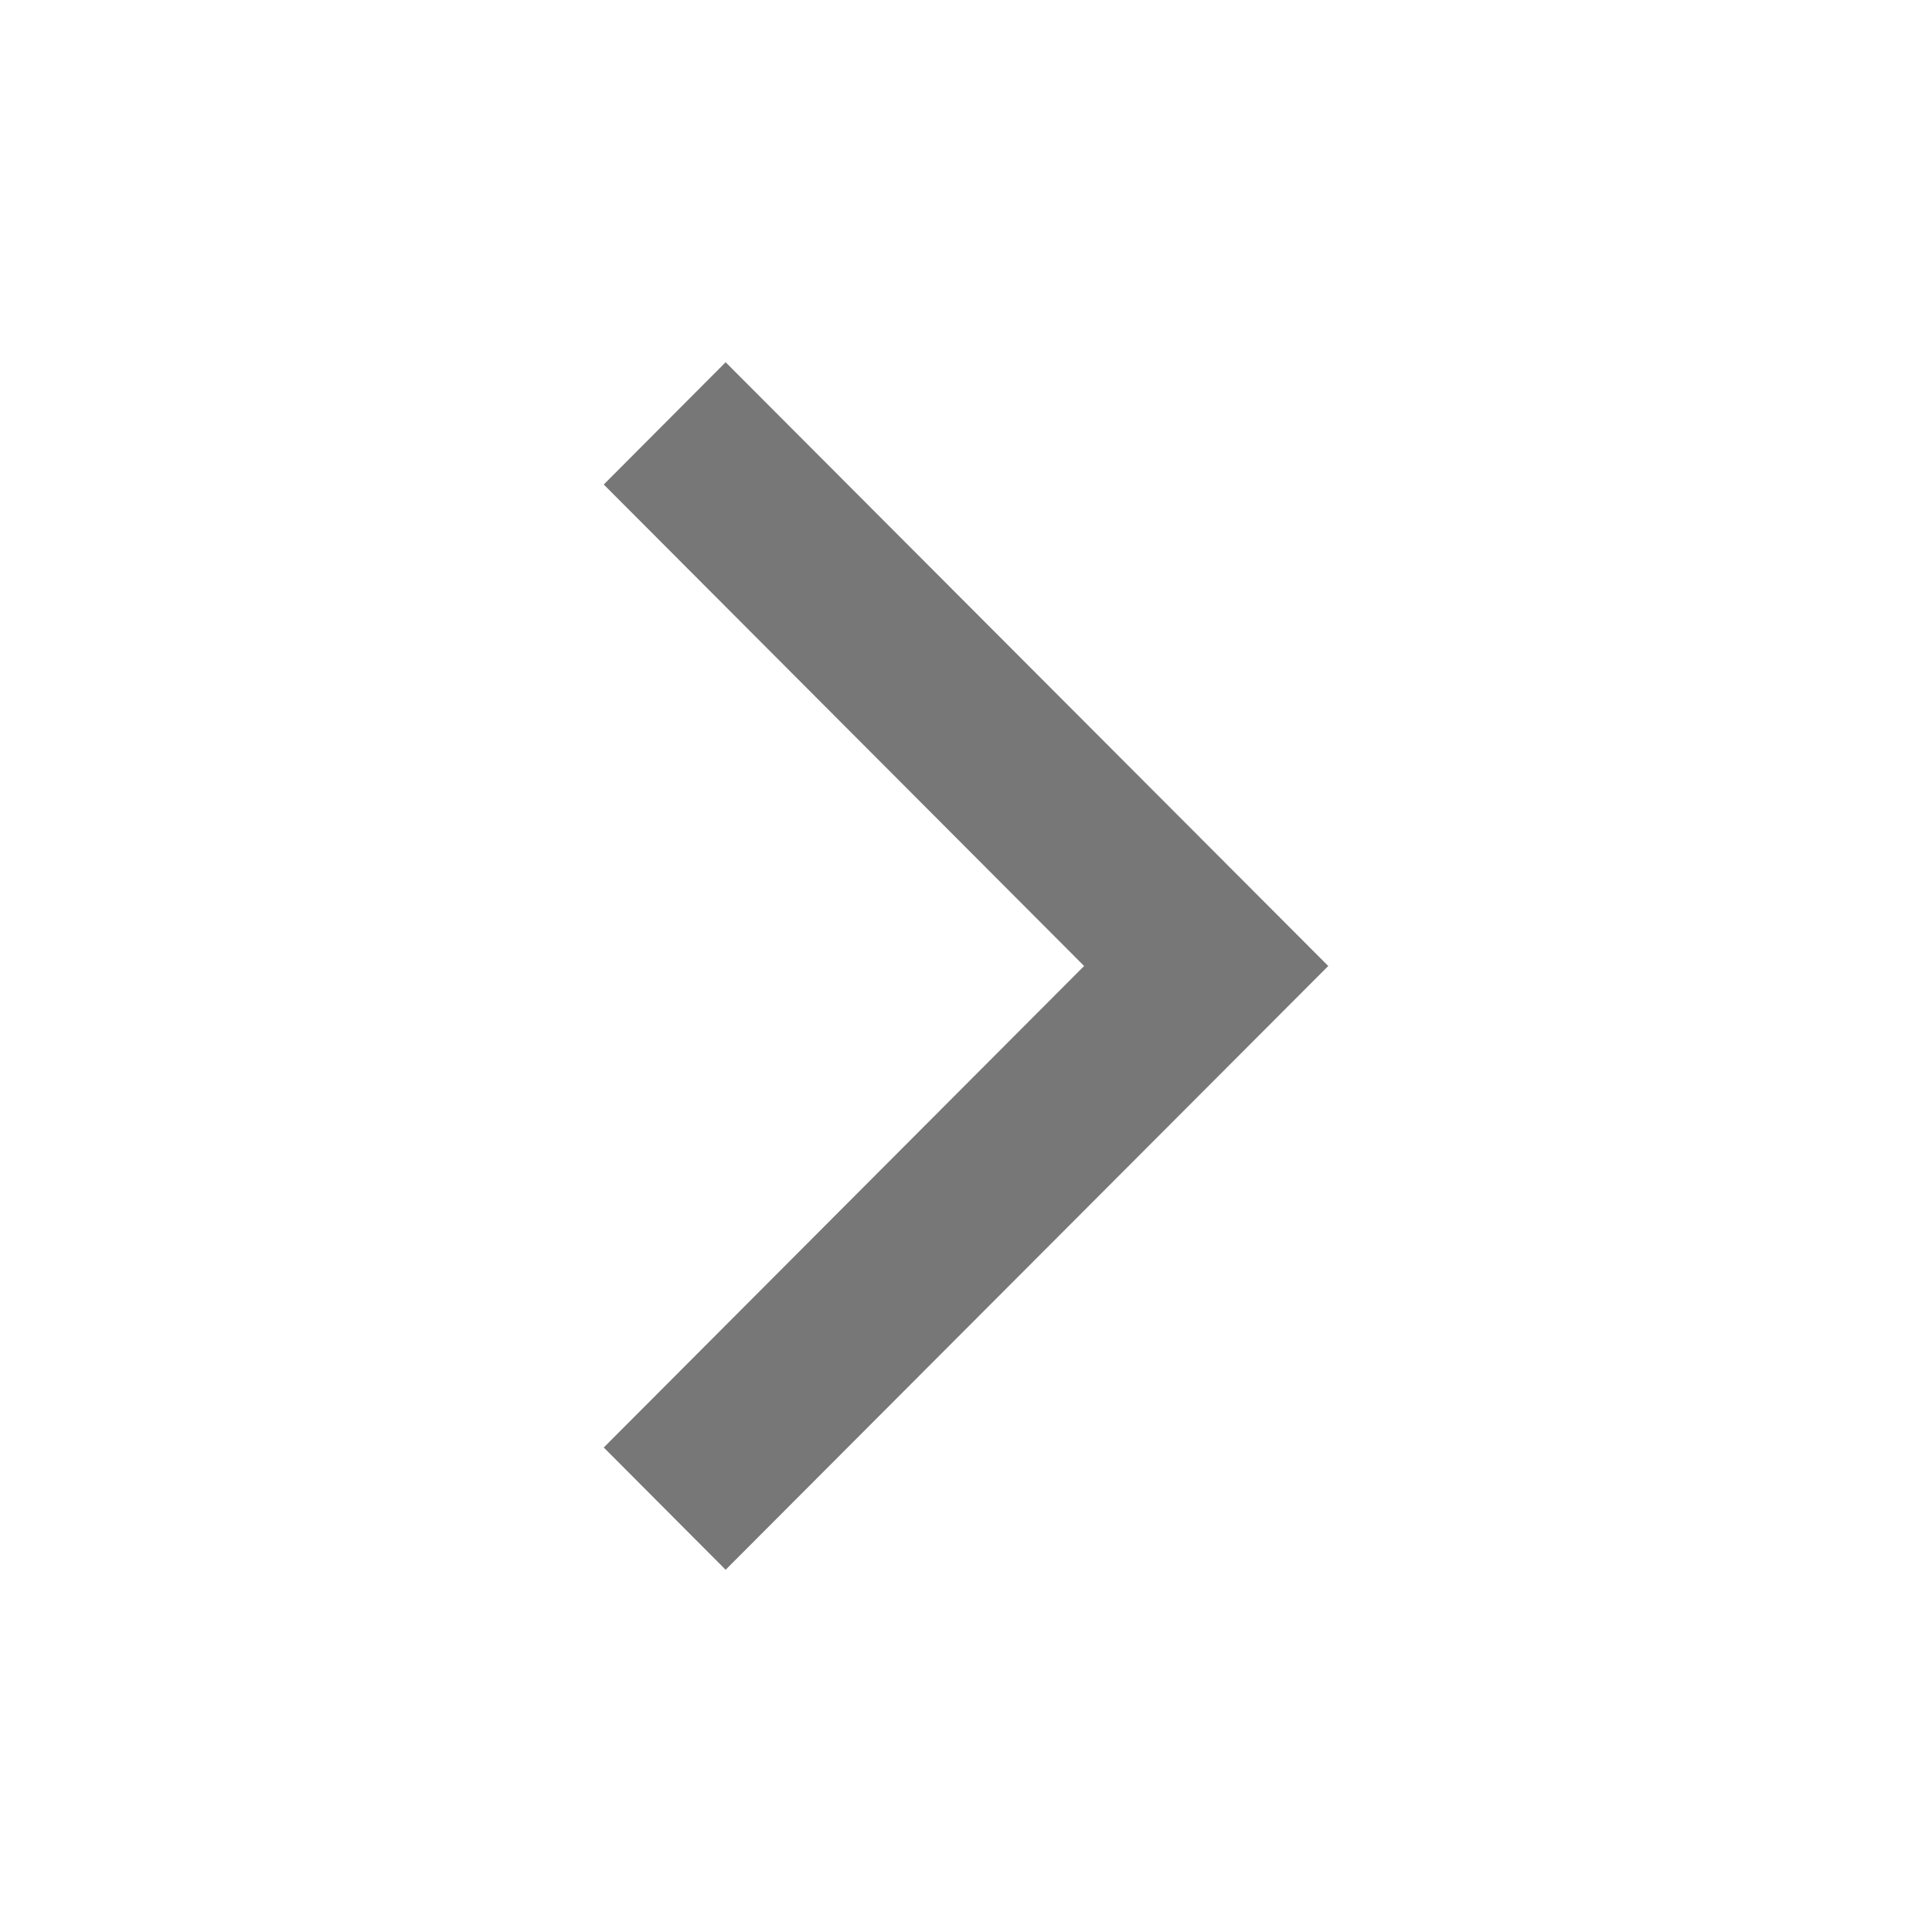
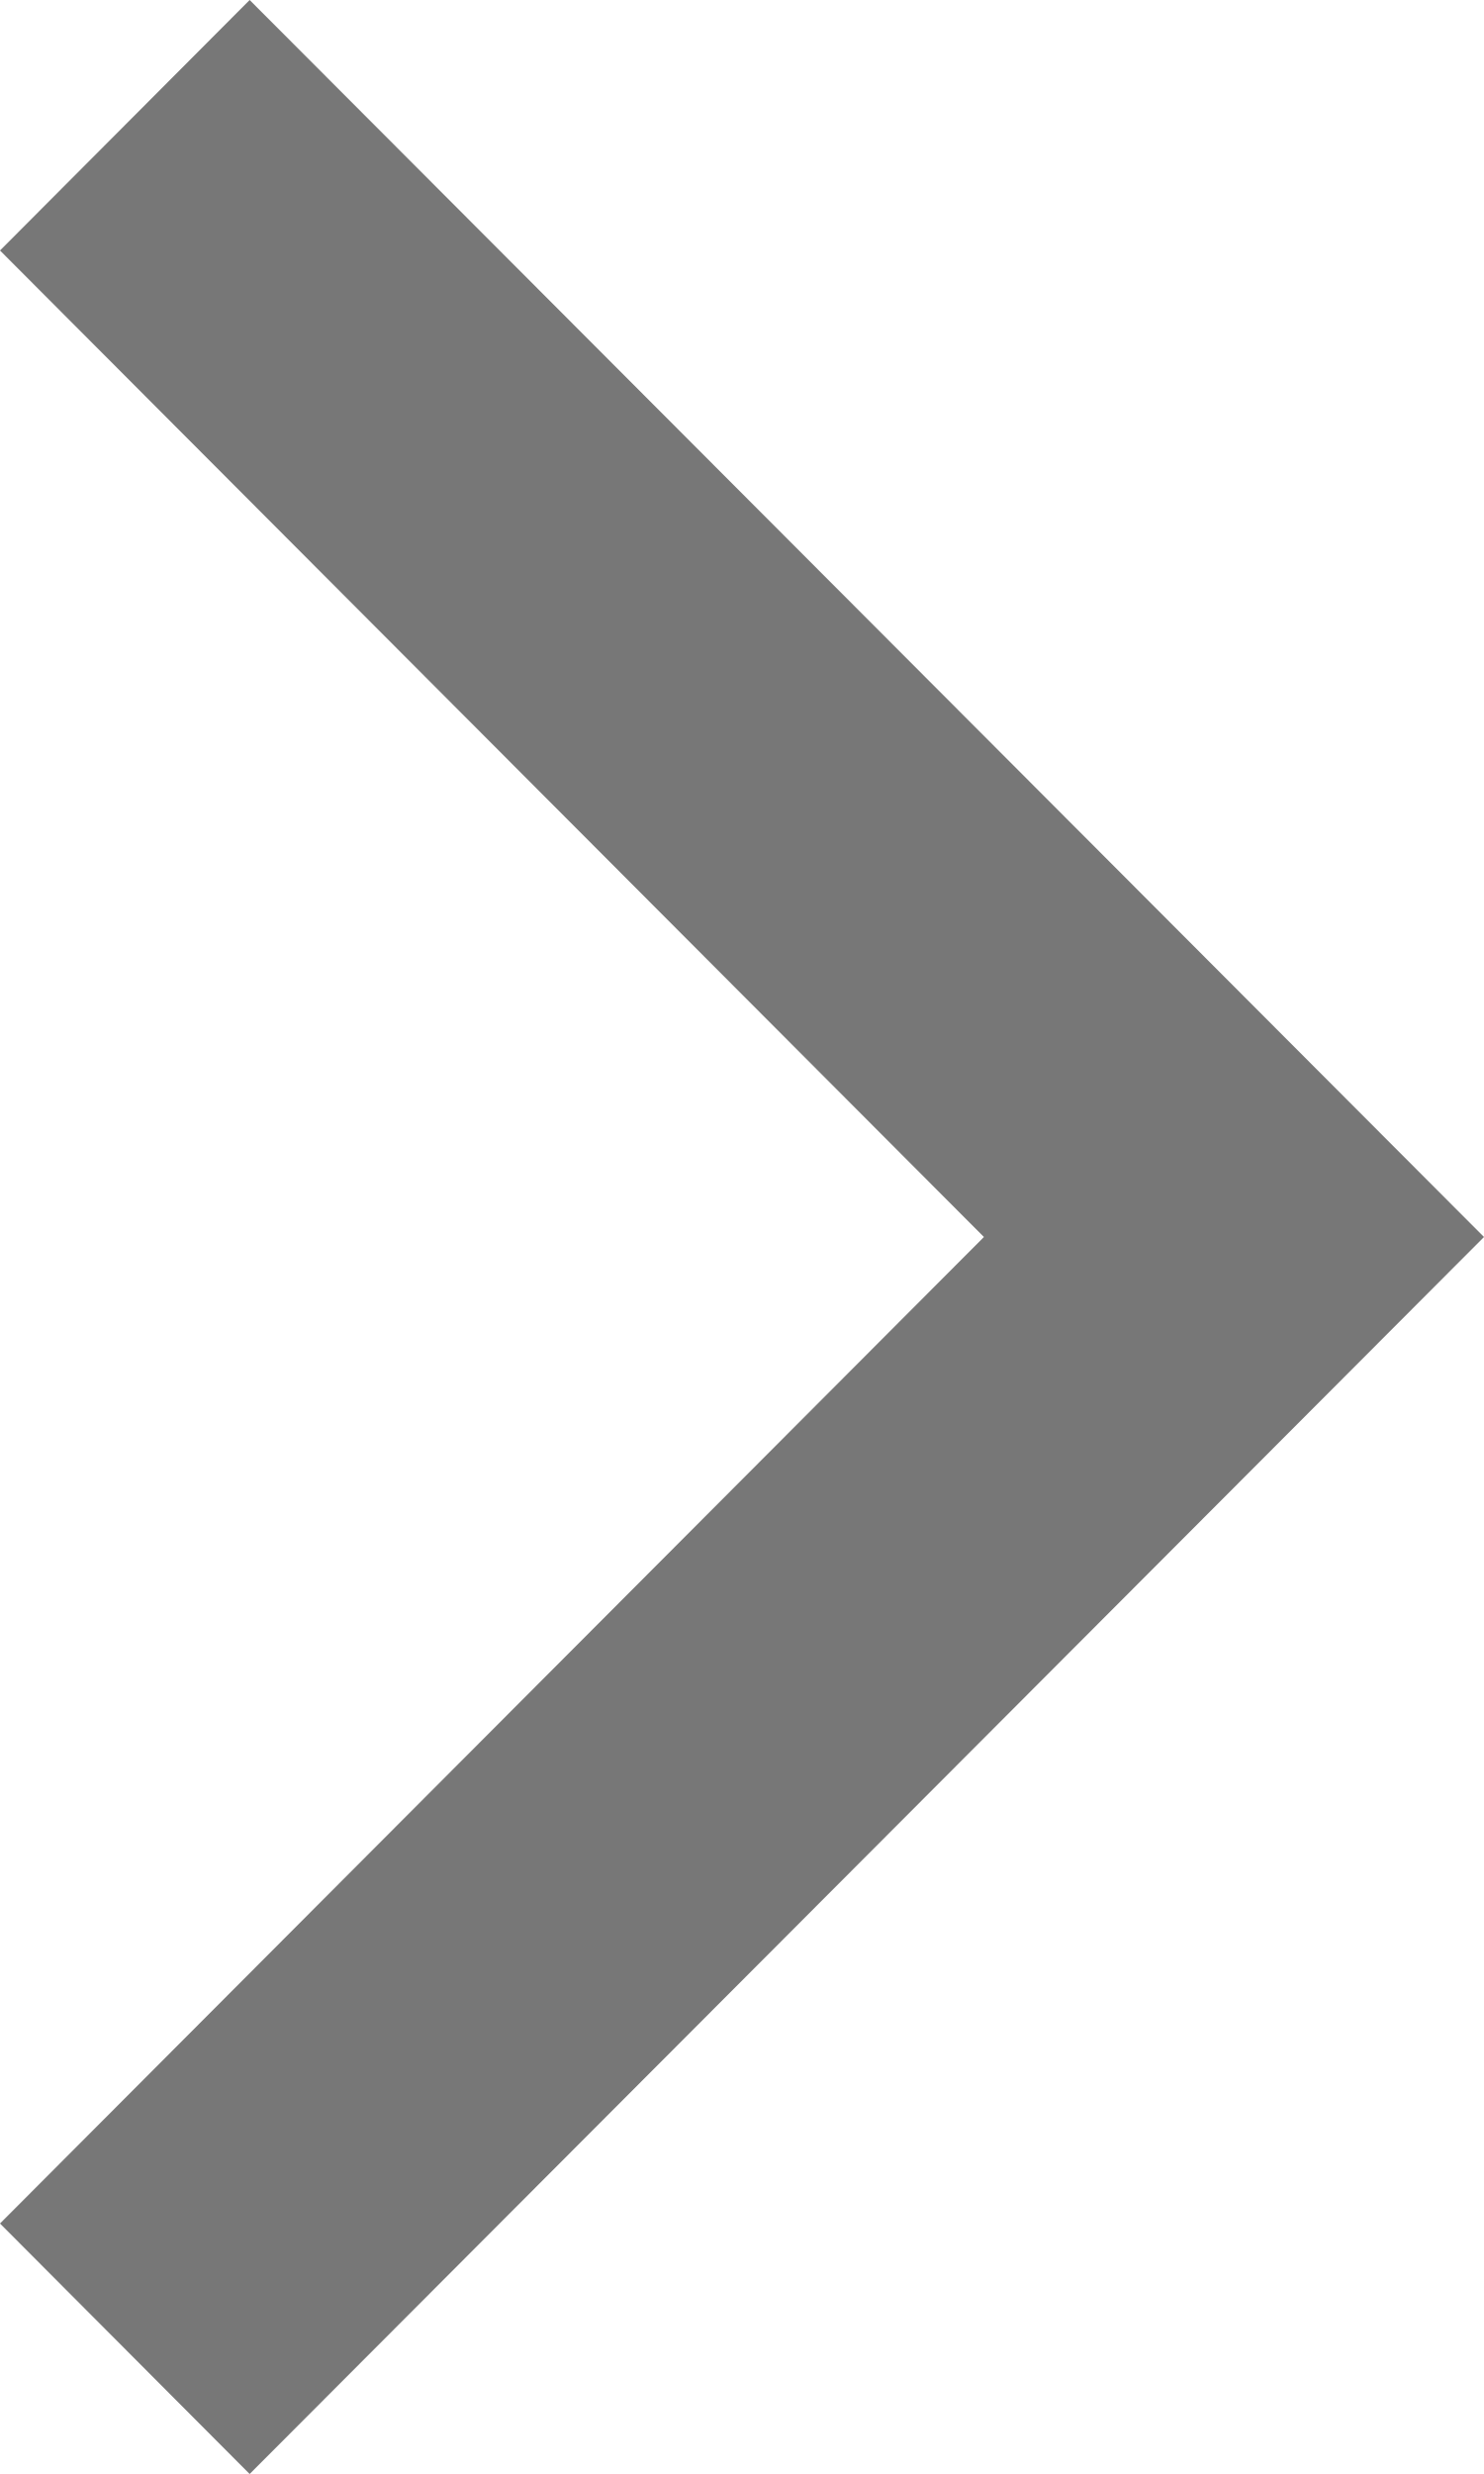
- <svg xmlns="http://www.w3.org/2000/svg" version="1.1" id="Layer_1" x="0px" y="0px" fill="#777" width="512px" height="512px" viewBox="0 0 512 512" style="enable-background:new 0 0 512 512;" xml:space="preserve">
-   <polygon points="160,128.4 192.3,96 352,256 352,256 352,256 192.3,416 160,383.6 287.3,256 " />
+ <svg xmlns="http://www.w3.org/2000/svg" version="1.1" x="0" y="0" width="192" height="320" viewBox="0, 0, 192, 320">
+   <g id="Layer_1">
+     <path d="M0,32.4 L32.3,0 L192,160 L192,160 L192,160 L32.3,320 L0,287.6 L127.3,160 z" fill="#777777" />
+   </g>
</svg>
